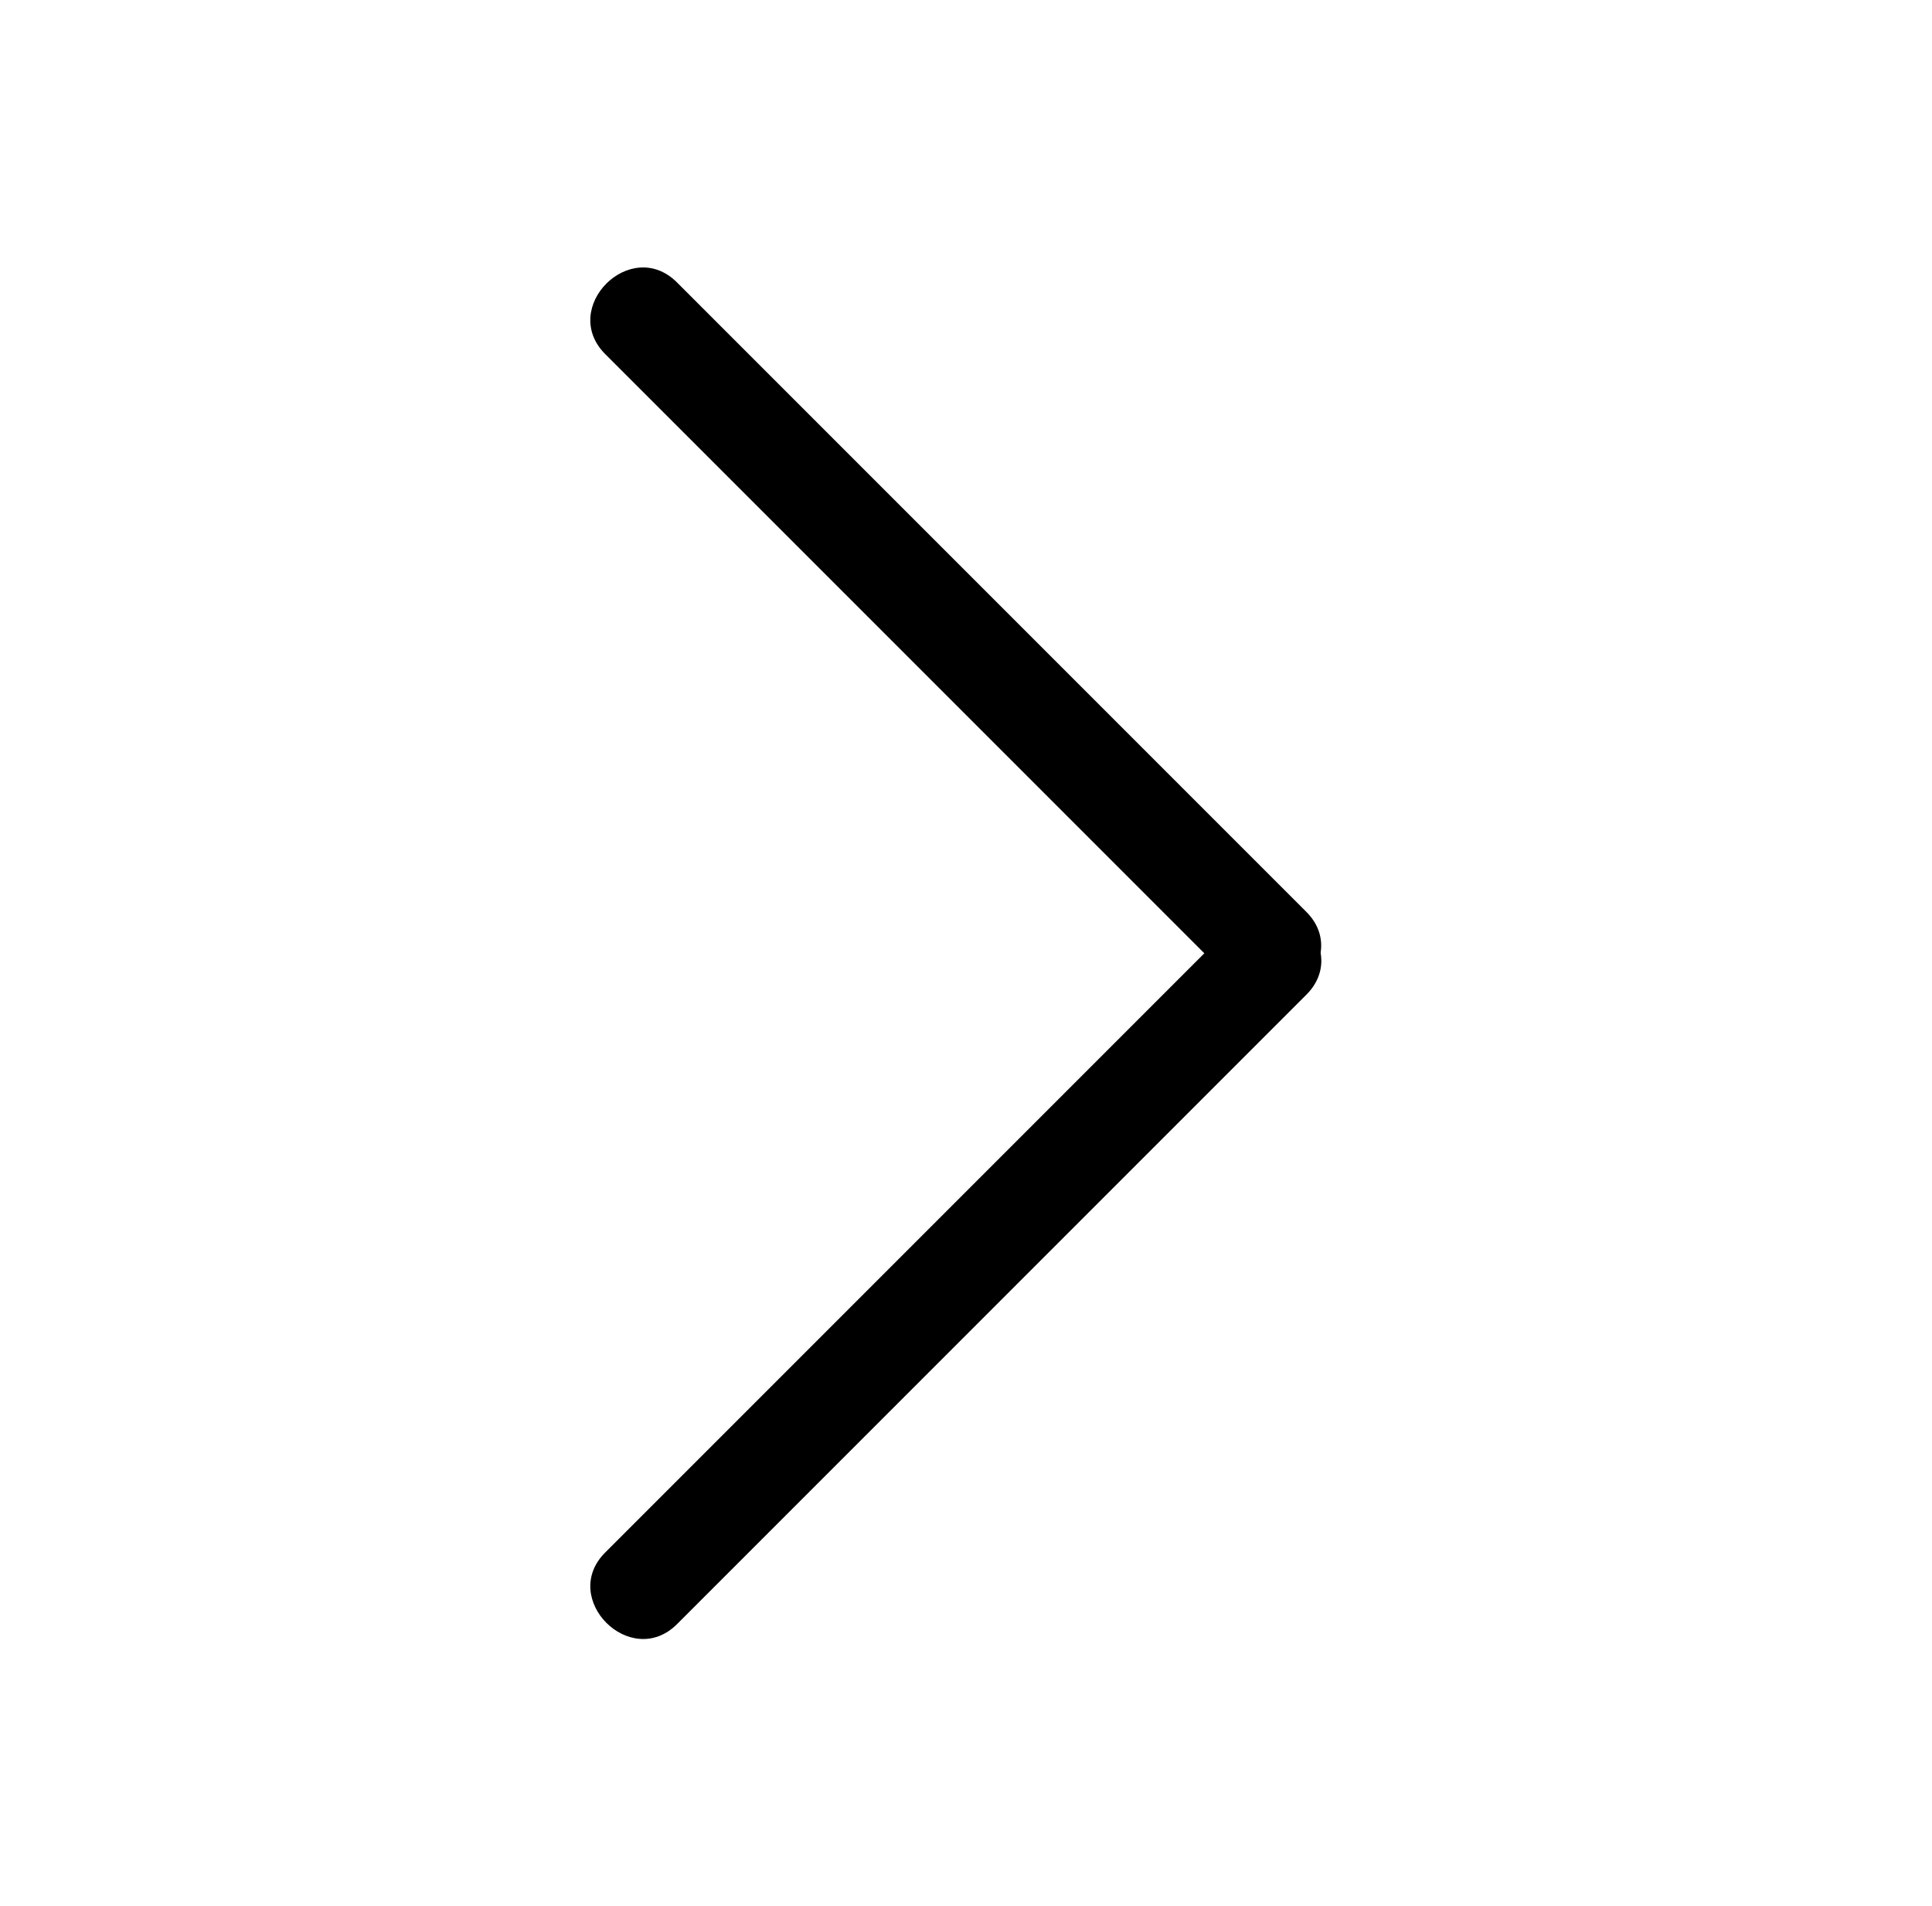
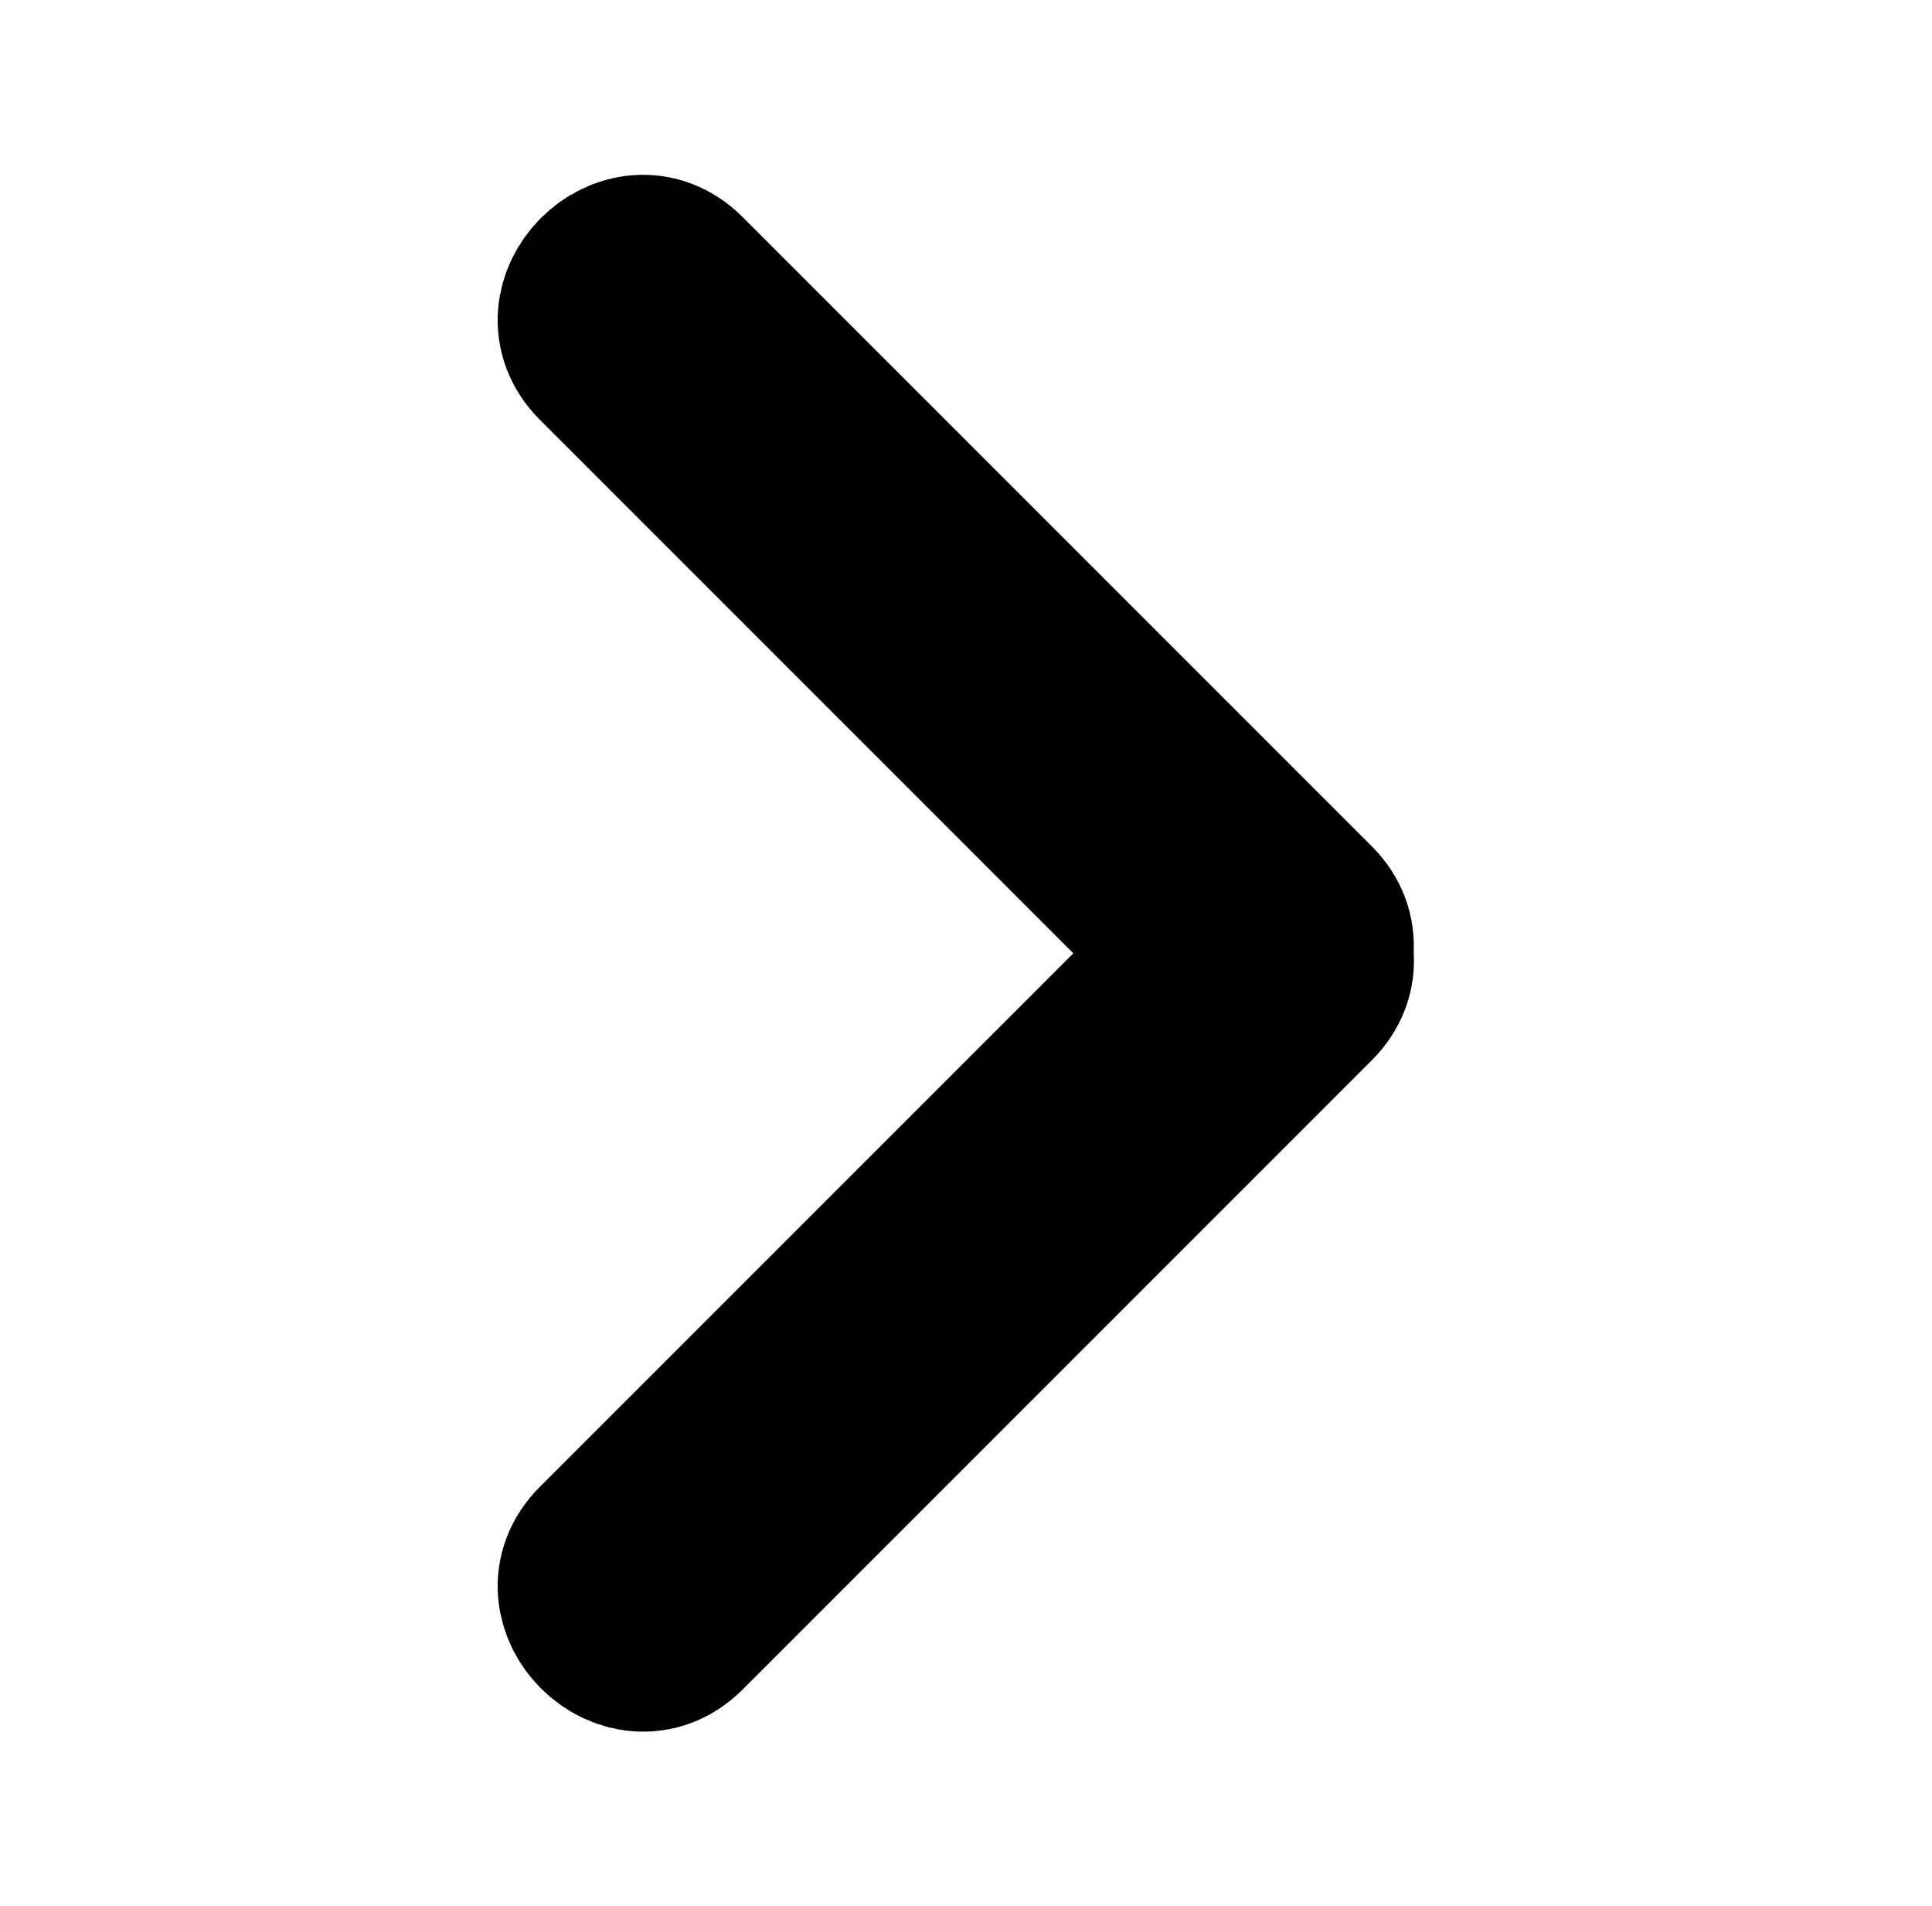
<svg xmlns="http://www.w3.org/2000/svg" version="1.1" id="Layer_1" x="0px" y="0px" viewBox="0 0 73 72" style="enable-background:new 0 0 73 72;" xml:space="preserve">
+   <style type="text/css">
+ 	.st0{stroke:#000000;stroke-width:7;stroke-miterlimit:10;}
+ </style>
  <g>
    <g>
      <g>
-         <path d="M49.36,34.45c-7.93-7.93-15.85-15.85-23.78-23.78c-1.75-1.75-4.46,0.96-2.71,2.71c7.93,7.93,15.85,15.85,23.78,23.78     C48.39,38.91,51.1,36.19,49.36,34.45L49.36,34.45z" />
+         <path class="st0" d="M49.36,34.45c-7.93-7.93-15.85-15.85-23.78-23.78c-1.75-1.75-4.46,0.96-2.71,2.71     c7.93,7.93,15.85,15.85,23.78,23.78C48.39,38.91,51.1,36.19,49.36,34.45L49.36,34.45z" />
      </g>
    </g>
    <g>
      <g>
-         <path d="M25.58,61.36c7.93-7.93,15.85-15.85,23.78-23.78c1.75-1.75-0.96-4.46-2.71-2.71c-7.93,7.93-15.85,15.85-23.78,23.78     C21.12,60.39,23.83,63.1,25.58,61.36L25.58,61.36z" />
+         <path class="st0" d="M25.58,61.36c7.93-7.93,15.85-15.85,23.78-23.78c1.75-1.75-0.96-4.46-2.71-2.71     C38.72,42.8,30.8,50.72,22.87,58.65C21.12,60.39,23.83,63.1,25.58,61.36L25.58,61.36z" />
      </g>
    </g>
  </g>
</svg>
